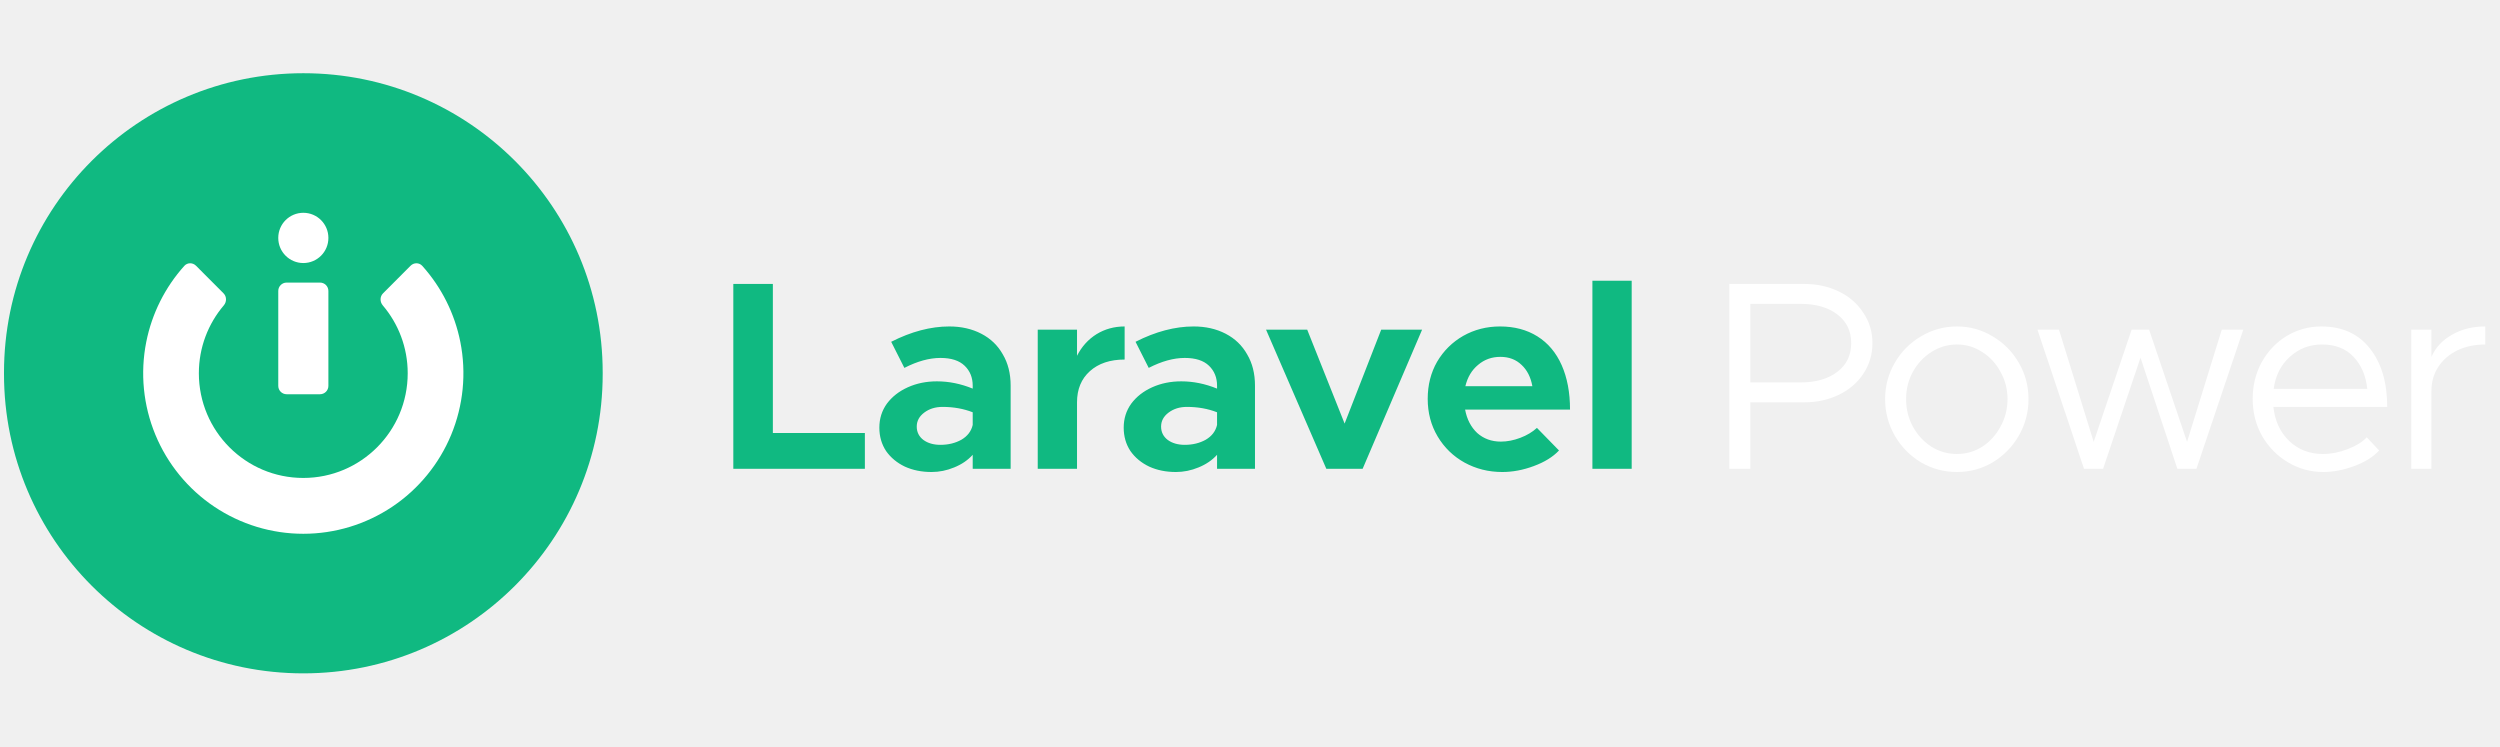
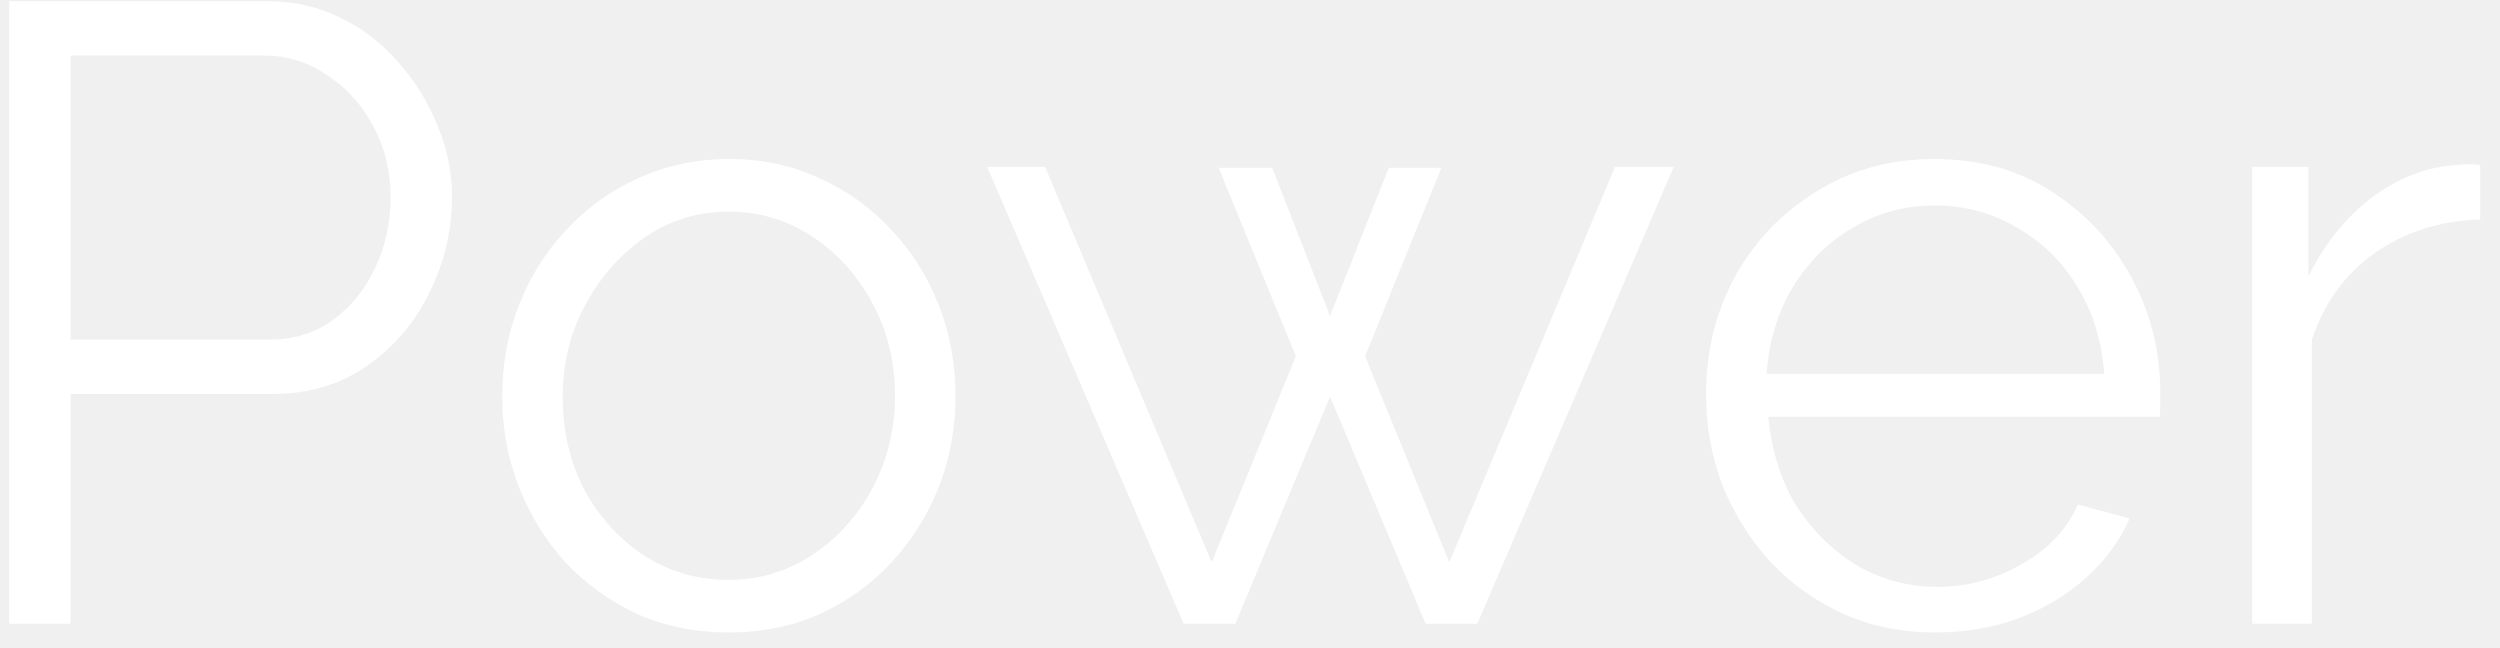
- <svg xmlns="http://www.w3.org/2000/svg" width="365" height="109" viewBox="0 0 365 109" fill="none">
-   <rect x="0.584" y="10.69" width="87.409" height="87.621" rx="43.705" fill="#10B981" />
-   <path fill-rule="evenodd" clip-rule="evenodd" d="M67.209 49.926C66.386 45.782 64.463 41.946 61.653 38.817C61.201 38.314 60.424 38.316 59.947 38.795L55.921 42.83C55.445 43.307 55.45 44.075 55.886 44.588C58.155 47.256 59.525 50.717 59.525 54.498C59.525 62.938 52.699 69.78 44.279 69.78C35.859 69.78 29.033 62.938 29.033 54.498C29.033 50.716 30.404 47.254 32.674 44.586C33.11 44.073 33.114 43.304 32.639 42.828L28.616 38.795C28.138 38.316 27.361 38.314 26.91 38.817C24.099 41.946 22.176 45.782 21.353 49.926C20.451 54.472 20.914 59.184 22.683 63.466C24.453 67.748 27.449 71.408 31.294 73.983C35.138 76.557 39.657 77.932 44.281 77.932C48.905 77.932 53.424 76.557 57.269 73.983C61.113 71.408 64.109 67.748 65.879 63.466C67.648 59.184 68.111 54.472 67.209 49.926Z" fill="white" />
-   <rect x="40.627" y="31.068" width="7.318" height="7.336" rx="3.659" fill="white" />
-   <rect x="40.627" y="41.257" width="7.318" height="16.302" rx="1.221" fill="white" />
-   <path d="M112.838 63.218H126.272V68.442H107.064V41.457H112.838V63.218ZM138.598 47.663C140.353 47.663 141.911 48.017 143.272 48.724C144.634 49.431 145.682 50.439 146.415 51.748C147.174 53.031 147.554 54.55 147.554 56.305V68.442H142.015V66.4C141.308 67.185 140.405 67.801 139.305 68.246C138.231 68.691 137.132 68.913 136.006 68.913C134.565 68.913 133.269 68.652 132.117 68.128C130.965 67.578 130.048 66.819 129.367 65.85C128.713 64.855 128.385 63.715 128.385 62.432C128.385 61.123 128.752 59.958 129.485 58.936C130.244 57.915 131.266 57.116 132.549 56.54C133.832 55.964 135.246 55.676 136.791 55.676C138.546 55.676 140.287 56.03 142.015 56.737V56.305C142.015 55.126 141.623 54.157 140.837 53.398C140.051 52.638 138.873 52.259 137.302 52.259C135.678 52.259 133.924 52.743 132.038 53.712L130.113 49.902C133.046 48.409 135.875 47.663 138.598 47.663ZM137.302 64.946C138.454 64.946 139.475 64.697 140.366 64.2C141.256 63.676 141.806 62.956 142.015 62.039V60.193C140.68 59.67 139.213 59.408 137.616 59.408C136.569 59.408 135.678 59.683 134.945 60.233C134.212 60.782 133.845 61.463 133.845 62.275C133.845 63.087 134.172 63.742 134.827 64.239C135.482 64.71 136.307 64.946 137.302 64.946ZM157.244 51.944C157.925 50.609 158.867 49.562 160.072 48.802C161.303 48.043 162.678 47.663 164.196 47.663V52.494C162.075 52.494 160.386 53.057 159.129 54.184C157.872 55.309 157.244 56.828 157.244 58.74V68.442H151.509V48.134H157.244V51.944ZM174.272 47.663C176.027 47.663 177.585 48.017 178.947 48.724C180.308 49.431 181.356 50.439 182.089 51.748C182.849 53.031 183.228 54.55 183.228 56.305V68.442H177.69V66.4C176.983 67.185 176.079 67.801 174.979 68.246C173.906 68.691 172.806 68.913 171.68 68.913C170.24 68.913 168.943 68.652 167.791 68.128C166.639 67.578 165.722 66.819 165.042 65.85C164.387 64.855 164.06 63.715 164.06 62.432C164.06 61.123 164.426 59.958 165.159 58.936C165.919 57.915 166.94 57.116 168.223 56.54C169.506 55.964 170.92 55.676 172.465 55.676C174.22 55.676 175.961 56.03 177.69 56.737V56.305C177.69 55.126 177.297 54.157 176.511 53.398C175.726 52.638 174.547 52.259 172.976 52.259C171.353 52.259 169.598 52.743 167.713 53.712L165.788 49.902C168.721 48.409 171.549 47.663 174.272 47.663ZM172.976 64.946C174.128 64.946 175.15 64.697 176.04 64.2C176.93 63.676 177.48 62.956 177.69 62.039V60.193C176.354 59.67 174.888 59.408 173.29 59.408C172.243 59.408 171.353 59.683 170.619 60.233C169.886 60.782 169.519 61.463 169.519 62.275C169.519 63.087 169.847 63.742 170.501 64.239C171.156 64.71 171.981 64.946 172.976 64.946ZM184.843 48.134H190.853L196.313 61.843L201.655 48.134H207.625L198.945 68.442H193.642L184.843 48.134ZM219.129 64.475C220.046 64.475 220.989 64.291 221.958 63.925C222.926 63.558 223.738 63.074 224.393 62.472L227.614 65.771C226.723 66.714 225.493 67.473 223.922 68.049C222.376 68.625 220.845 68.913 219.326 68.913C217.336 68.913 215.502 68.455 213.827 67.539C212.177 66.622 210.867 65.352 209.898 63.728C208.93 62.105 208.445 60.272 208.445 58.229C208.445 56.213 208.903 54.406 209.82 52.809C210.763 51.211 212.033 49.954 213.63 49.038C215.254 48.121 217.047 47.663 219.011 47.663C221.106 47.663 222.926 48.147 224.471 49.116C226.016 50.085 227.195 51.486 228.007 53.319C228.818 55.152 229.224 57.313 229.224 59.8H213.905C214.167 61.215 214.756 62.354 215.673 63.218C216.615 64.056 217.768 64.475 219.129 64.475ZM219.051 52.102C217.794 52.102 216.707 52.494 215.791 53.28C214.874 54.039 214.259 55.074 213.944 56.383H223.725C223.489 55.074 222.966 54.039 222.154 53.28C221.342 52.494 220.308 52.102 219.051 52.102ZM232.491 40.985H238.226V68.442H232.491V40.985Z" fill="#10B981" />
-   <path d="M263.439 41.457C265.272 41.457 266.948 41.823 268.467 42.556C269.986 43.29 271.177 44.324 272.041 45.66C272.932 46.969 273.377 48.449 273.377 50.098C273.377 51.748 272.932 53.241 272.041 54.576C271.177 55.886 269.986 56.907 268.467 57.64C266.948 58.373 265.272 58.74 263.439 58.74H255.544V68.442H252.48V41.457H263.439ZM262.889 55.833C265.115 55.833 266.896 55.323 268.231 54.301C269.593 53.28 270.274 51.879 270.274 50.098C270.274 48.318 269.593 46.917 268.231 45.895C266.896 44.874 265.115 44.363 262.889 44.363H255.544V55.833H262.889ZM285.714 68.913C283.828 68.913 282.074 68.442 280.45 67.499C278.853 66.531 277.583 65.234 276.64 63.611C275.697 61.961 275.226 60.18 275.226 58.269C275.226 56.357 275.697 54.589 276.64 52.966C277.583 51.342 278.853 50.059 280.45 49.116C282.074 48.147 283.828 47.663 285.714 47.663C287.599 47.663 289.341 48.147 290.938 49.116C292.535 50.059 293.805 51.342 294.748 52.966C295.691 54.589 296.162 56.357 296.162 58.269C296.162 60.18 295.691 61.961 294.748 63.611C293.805 65.234 292.535 66.531 290.938 67.499C289.341 68.442 287.599 68.913 285.714 68.913ZM285.714 66.282C287.049 66.282 288.28 65.928 289.406 65.221C290.532 64.488 291.422 63.506 292.077 62.275C292.758 61.044 293.098 59.709 293.098 58.269C293.098 56.828 292.758 55.506 292.077 54.301C291.422 53.071 290.532 52.102 289.406 51.395C288.28 50.661 287.049 50.295 285.714 50.295C284.378 50.295 283.134 50.661 281.982 51.395C280.856 52.102 279.953 53.071 279.272 54.301C278.617 55.506 278.29 56.828 278.29 58.269C278.29 59.709 278.617 61.044 279.272 62.275C279.953 63.506 280.856 64.488 281.982 65.221C283.134 65.928 284.378 66.282 285.714 66.282ZM297.469 48.134H300.611L305.678 64.514L311.217 48.134H313.77L319.309 64.514L324.376 48.134H327.518L320.683 68.442H317.895L312.513 52.219L307.053 68.442H304.264L297.469 48.134ZM339.144 66.282C340.349 66.282 341.553 66.046 342.758 65.575C343.988 65.103 344.918 64.527 345.547 63.846L347.353 65.771C346.489 66.714 345.272 67.473 343.7 68.049C342.155 68.625 340.65 68.913 339.183 68.913C337.376 68.913 335.687 68.455 334.116 67.539C332.545 66.622 331.275 65.352 330.306 63.728C329.363 62.079 328.892 60.246 328.892 58.229C328.892 56.265 329.337 54.471 330.227 52.848C331.144 51.224 332.362 49.954 333.88 49.038C335.425 48.121 337.101 47.663 338.908 47.663C341.946 47.663 344.303 48.724 345.979 50.845C347.681 52.966 348.532 55.82 348.532 59.408H331.916C332.126 61.424 332.885 63.074 334.195 64.357C335.53 65.64 337.18 66.282 339.144 66.282ZM339.026 50.295C337.193 50.295 335.622 50.897 334.312 52.102C333.003 53.28 332.218 54.838 331.956 56.776H345.625C345.416 54.838 344.748 53.28 343.622 52.102C342.496 50.897 340.964 50.295 339.026 50.295ZM354.988 52.102C355.59 50.74 356.585 49.666 357.973 48.881C359.361 48.069 360.985 47.663 362.844 47.663V50.295C361.325 50.295 359.963 50.583 358.759 51.159C357.58 51.735 356.651 52.547 355.97 53.594C355.315 54.615 354.988 55.781 354.988 57.09V68.442H352.042V48.134H354.988V52.102Z" fill="white" />
+ <svg xmlns="http://www.w3.org/2000/svg" width="112" height="29" viewBox="0 0 112 29" fill="none">
+   <path d="M0.412 27.942V0.053H11.96C13.165 0.053 14.265 0.302 15.26 0.8C16.281 1.297 17.159 1.978 17.892 2.842C18.625 3.68 19.201 4.623 19.62 5.67C20.039 6.692 20.248 7.739 20.248 8.813C20.248 10.332 19.908 11.772 19.227 13.133C18.573 14.469 17.643 15.556 16.438 16.394C15.234 17.232 13.82 17.651 12.196 17.651H3.162V27.942H0.412ZM3.162 15.215H12.078C13.178 15.215 14.134 14.914 14.946 14.312C15.758 13.71 16.386 12.924 16.831 11.955C17.276 10.986 17.499 9.939 17.499 8.813C17.499 7.66 17.237 6.6 16.713 5.631C16.19 4.662 15.496 3.903 14.632 3.353C13.793 2.777 12.864 2.489 11.843 2.489H3.162V15.215ZM32.634 28.335C31.167 28.335 29.806 28.06 28.549 27.51C27.318 26.934 26.244 26.161 25.328 25.192C24.437 24.197 23.743 23.071 23.246 21.814C22.748 20.531 22.5 19.183 22.5 17.769C22.5 16.302 22.748 14.94 23.246 13.684C23.743 12.4 24.45 11.274 25.367 10.305C26.284 9.31 27.357 8.538 28.588 7.988C29.845 7.412 31.207 7.124 32.673 7.124C34.139 7.124 35.488 7.412 36.719 7.988C37.95 8.538 39.023 9.31 39.94 10.305C40.856 11.274 41.563 12.4 42.061 13.684C42.559 14.94 42.807 16.302 42.807 17.769C42.807 19.183 42.559 20.531 42.061 21.814C41.563 23.071 40.856 24.197 39.94 25.192C39.05 26.161 37.976 26.934 36.719 27.51C35.488 28.06 34.126 28.335 32.634 28.335ZM25.21 17.808C25.21 19.327 25.537 20.715 26.192 21.972C26.873 23.202 27.776 24.184 28.902 24.918C30.028 25.625 31.272 25.978 32.634 25.978C33.995 25.978 35.239 25.611 36.365 24.878C37.491 24.145 38.395 23.15 39.076 21.893C39.757 20.61 40.097 19.222 40.097 17.729C40.097 16.21 39.757 14.823 39.076 13.566C38.395 12.309 37.491 11.313 36.365 10.58C35.239 9.847 33.995 9.48 32.634 9.48C31.272 9.48 30.028 9.86 28.902 10.62C27.802 11.379 26.912 12.387 26.231 13.644C25.55 14.875 25.21 16.263 25.21 17.808ZM72.352 7.477H74.984L66.185 27.942H63.867L59.586 17.769L55.343 27.942H53.026L44.227 7.477H46.82L54.283 25.192L58.054 15.962L54.597 7.516H56.993L59.586 14.155L62.218 7.516H64.574L61.157 15.962L64.928 25.192L72.352 7.477ZM86.685 28.335C85.219 28.335 83.857 28.06 82.6 27.51C81.343 26.934 80.256 26.161 79.34 25.192C78.423 24.197 77.703 23.058 77.179 21.775C76.682 20.492 76.433 19.117 76.433 17.651C76.433 15.739 76.865 13.985 77.729 12.387C78.62 10.79 79.837 9.52 81.382 8.577C82.927 7.608 84.682 7.124 86.646 7.124C88.662 7.124 90.417 7.608 91.909 8.577C93.428 9.546 94.62 10.829 95.484 12.427C96.348 13.998 96.78 15.726 96.78 17.611C96.78 17.821 96.78 18.03 96.78 18.24C96.78 18.423 96.767 18.567 96.741 18.672H79.222C79.353 20.139 79.759 21.448 80.439 22.6C81.147 23.726 82.05 24.63 83.15 25.31C84.276 25.965 85.494 26.292 86.803 26.292C88.138 26.292 89.395 25.952 90.574 25.271C91.778 24.59 92.616 23.7 93.088 22.6L95.405 23.229C94.986 24.197 94.345 25.075 93.481 25.86C92.616 26.646 91.595 27.261 90.417 27.706C89.264 28.125 88.021 28.335 86.685 28.335ZM79.143 16.747H94.266C94.161 15.255 93.755 13.945 93.048 12.819C92.368 11.693 91.464 10.816 90.338 10.188C89.238 9.533 88.021 9.206 86.685 9.206C85.35 9.206 84.132 9.533 83.032 10.188C81.932 10.816 81.029 11.706 80.322 12.859C79.641 13.985 79.248 15.281 79.143 16.747ZM111.114 9.834C109.333 9.886 107.762 10.384 106.4 11.327C105.065 12.269 104.122 13.566 103.572 15.215V27.942H100.901V7.477H103.415V12.387C104.122 10.947 105.052 9.782 106.204 8.891C107.382 8.001 108.626 7.503 109.936 7.399C110.197 7.372 110.42 7.359 110.603 7.359C110.813 7.359 110.983 7.372 111.114 7.399V9.834Z" fill="white" />
</svg>
